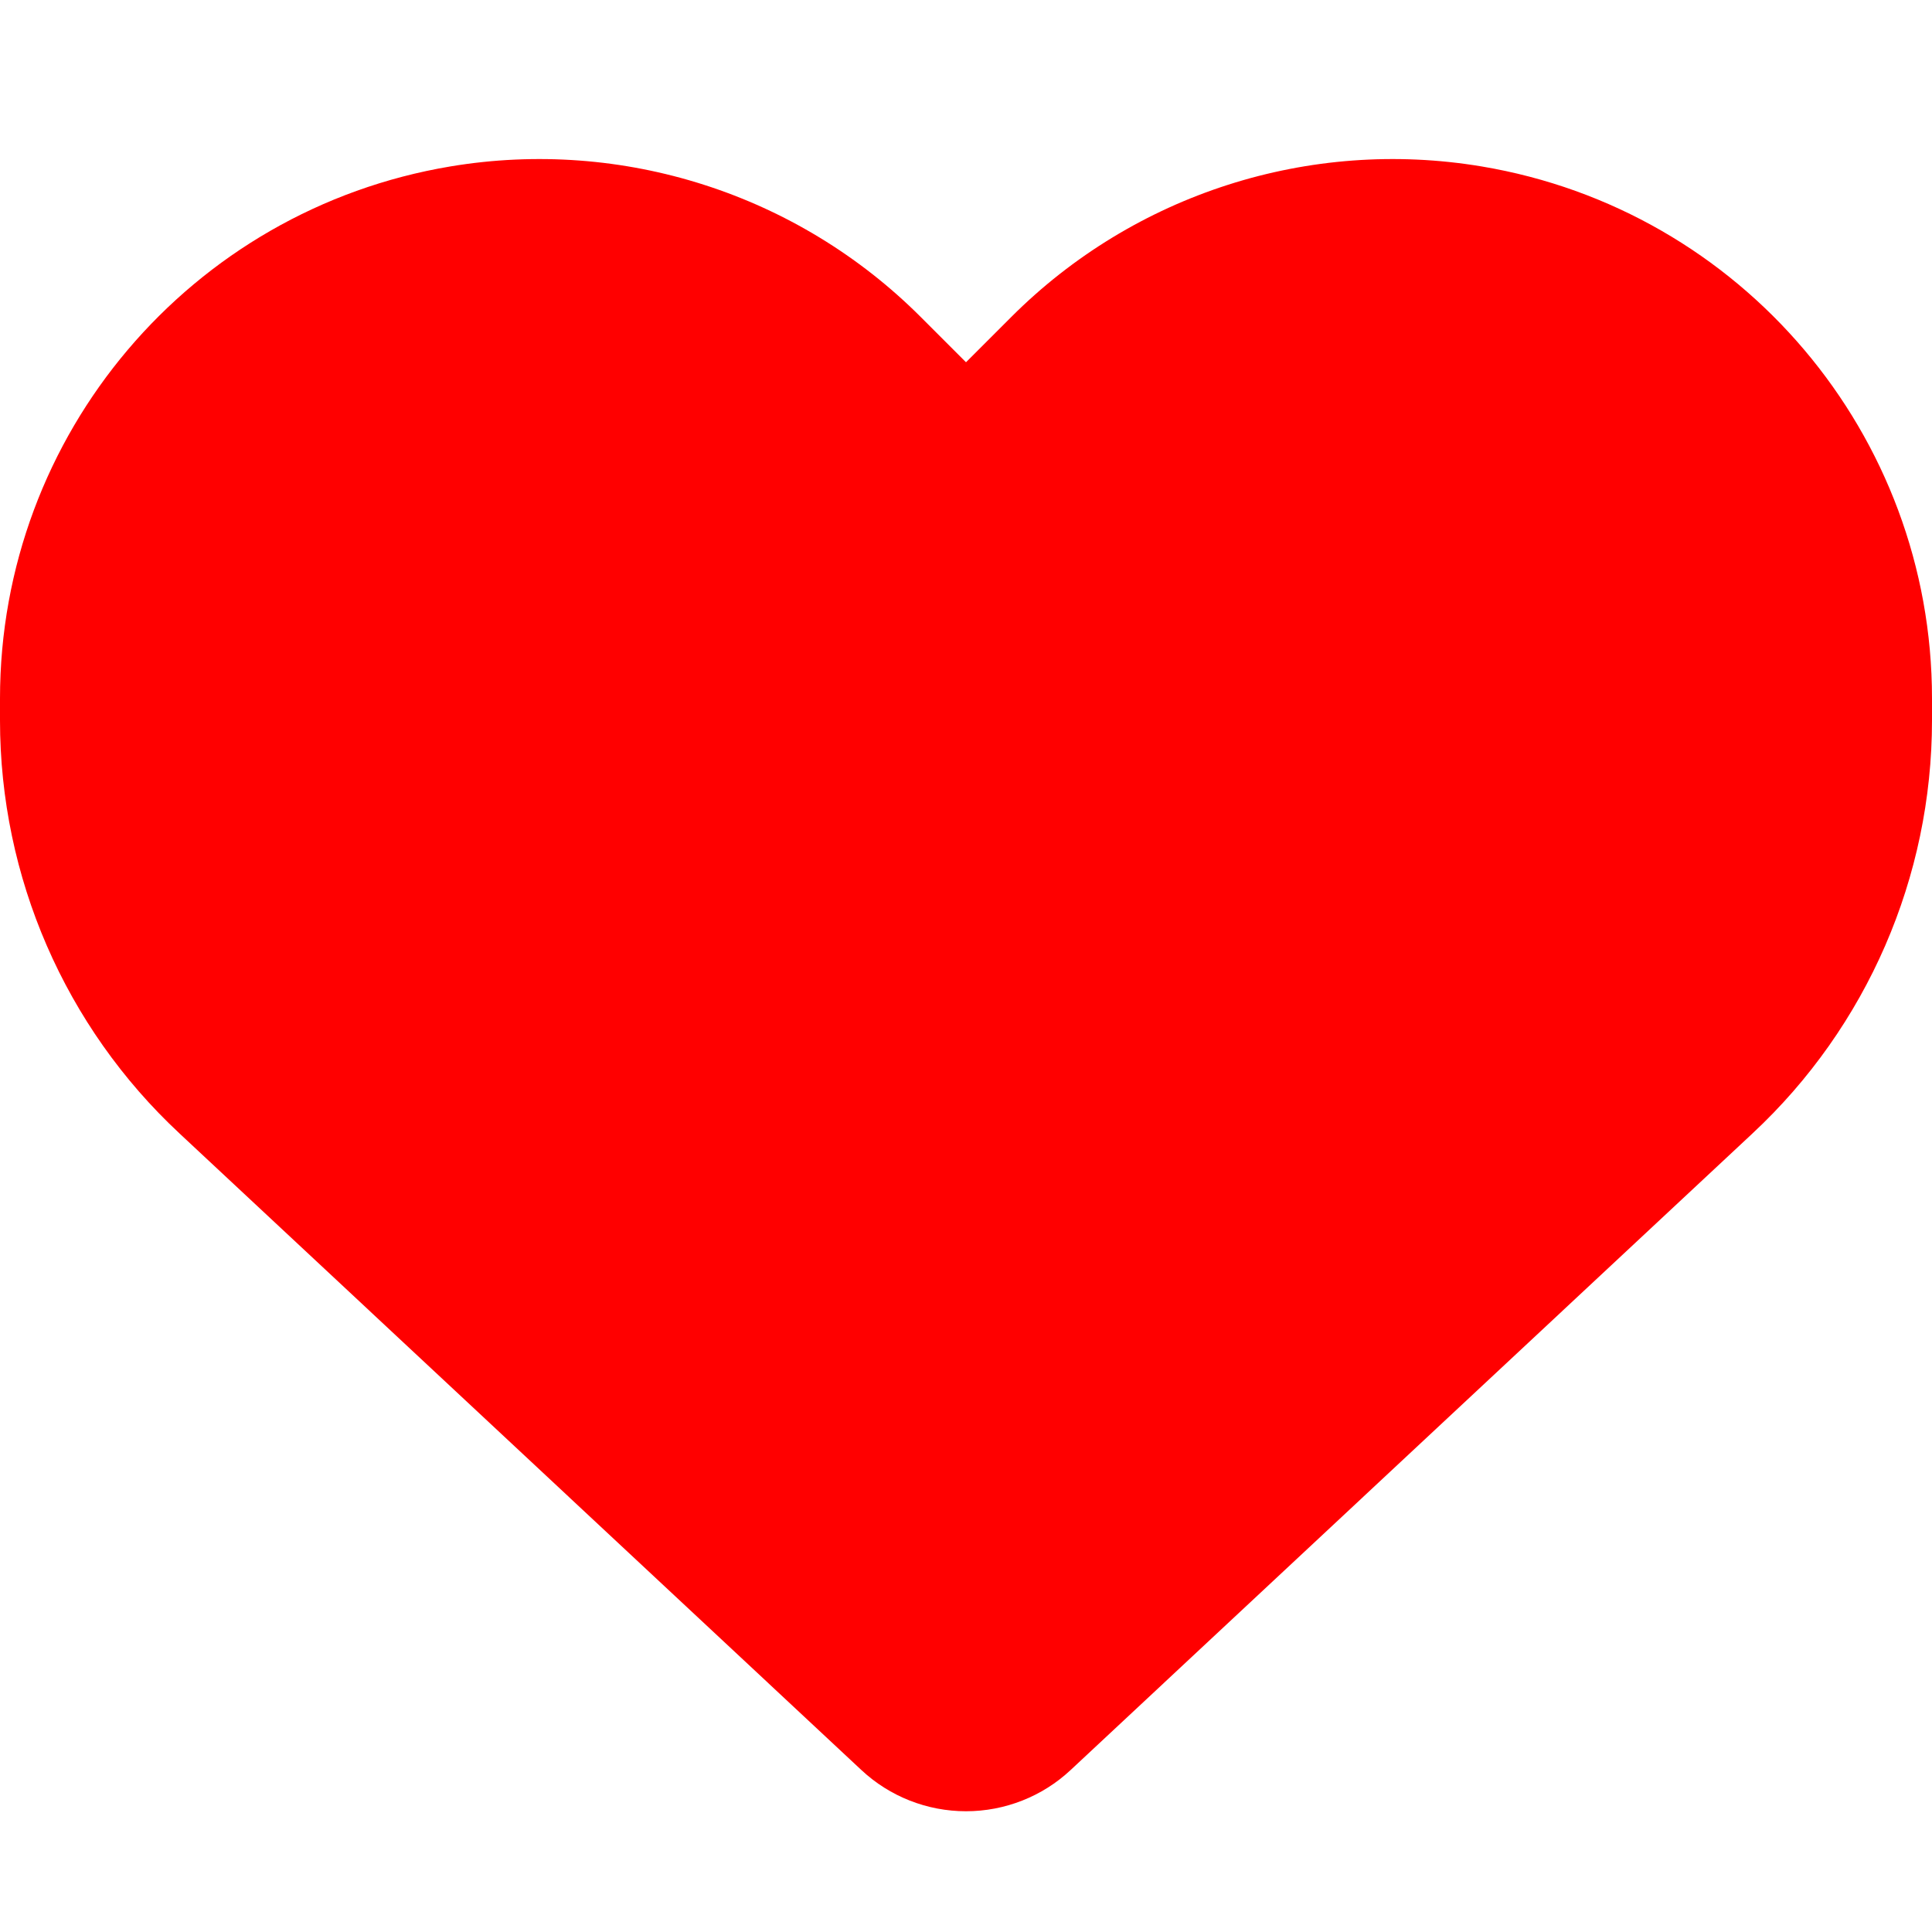
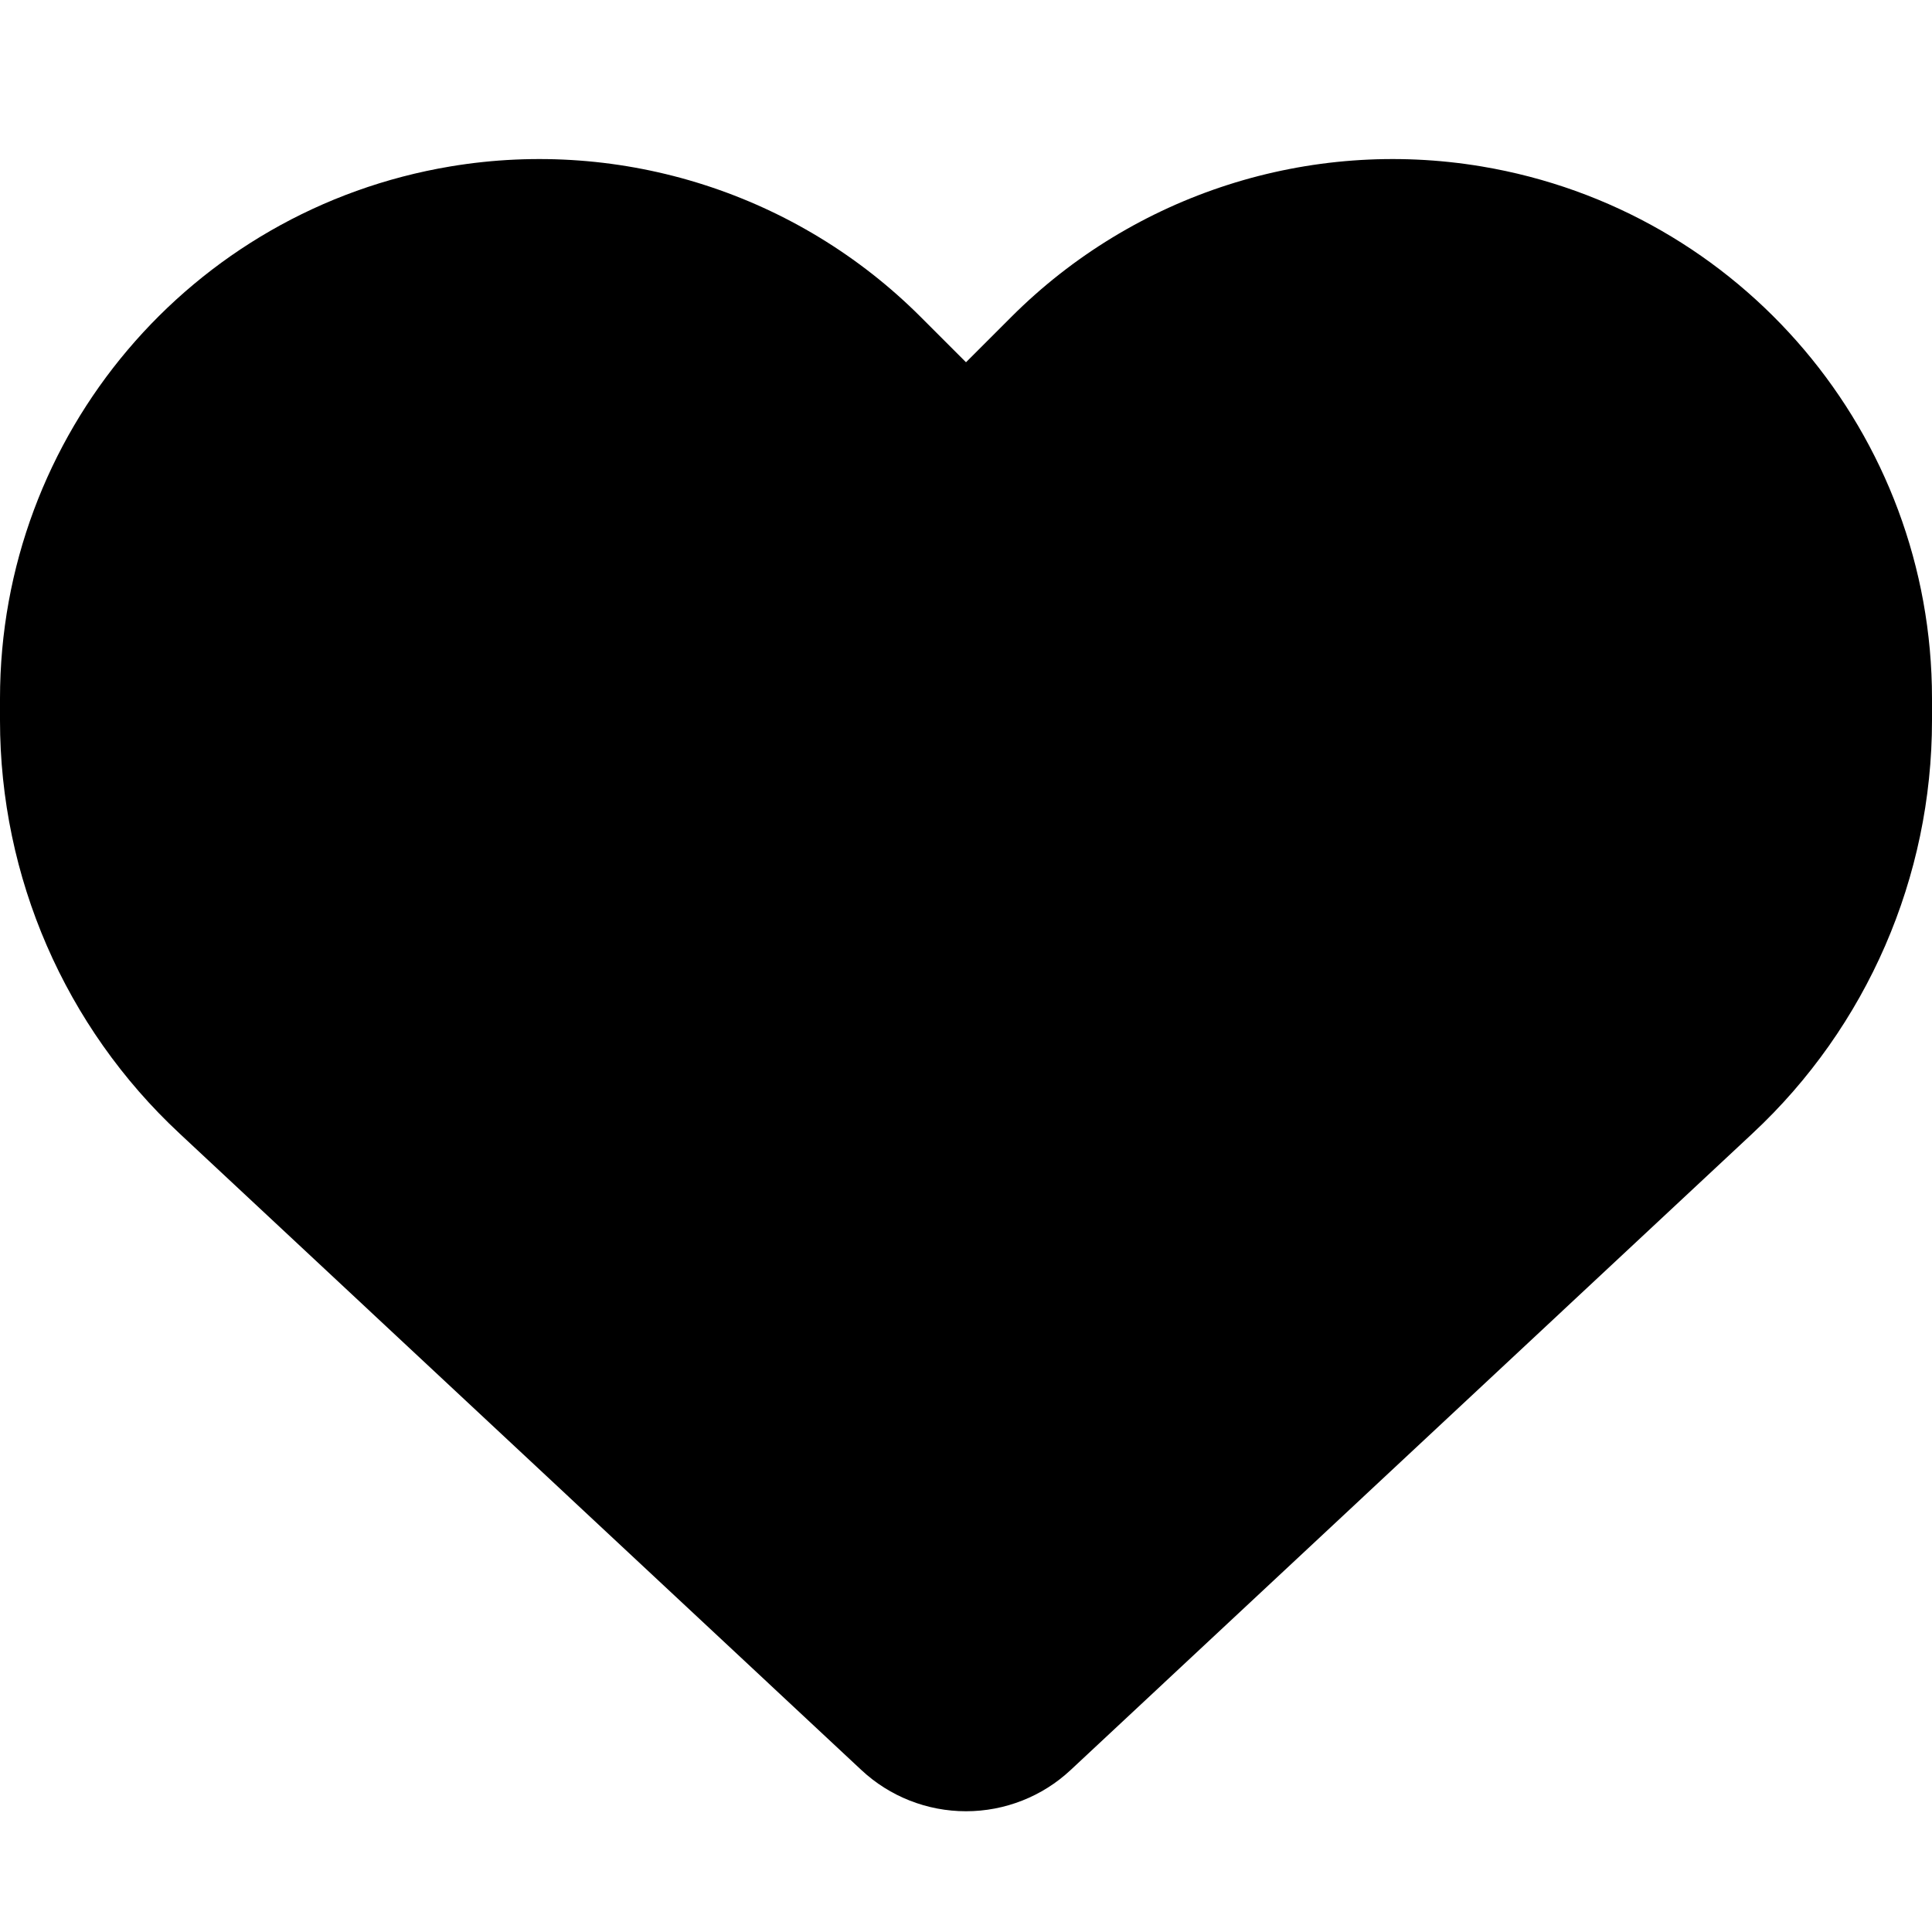
<svg xmlns="http://www.w3.org/2000/svg" viewBox="0 0 512 512">
-   <path fill="#ff0000" d="M47.6 300.4L228.3 469.1c7.5 7 17.4 10.9 27.7 10.9s20.2-3.9 27.7-10.9L464.4 300.4c30.4-28.3 47.6-68 47.6-109.5v-5.8c0-69.9-50.5-129.5-119.4-141C347 36.5 300.6 51.4 268 84L256 96 244 84c-32.6-32.6-79-47.5-124.6-39.9C50.5 55.6 0 115.2 0 185.1v5.8c0 41.5 17.2 81.2 47.6 109.5z" />
+   <path d="M47.6 300.4L228.3 469.1c7.5 7 17.4 10.9 27.7 10.9s20.2-3.9 27.7-10.9L464.4 300.4c30.4-28.3 47.6-68 47.6-109.5v-5.8c0-69.9-50.5-129.5-119.4-141C347 36.5 300.6 51.4 268 84L256 96 244 84c-32.6-32.6-79-47.5-124.6-39.9C50.5 55.6 0 115.2 0 185.1v5.8c0 41.5 17.2 81.2 47.6 109.5z" />
</svg>
